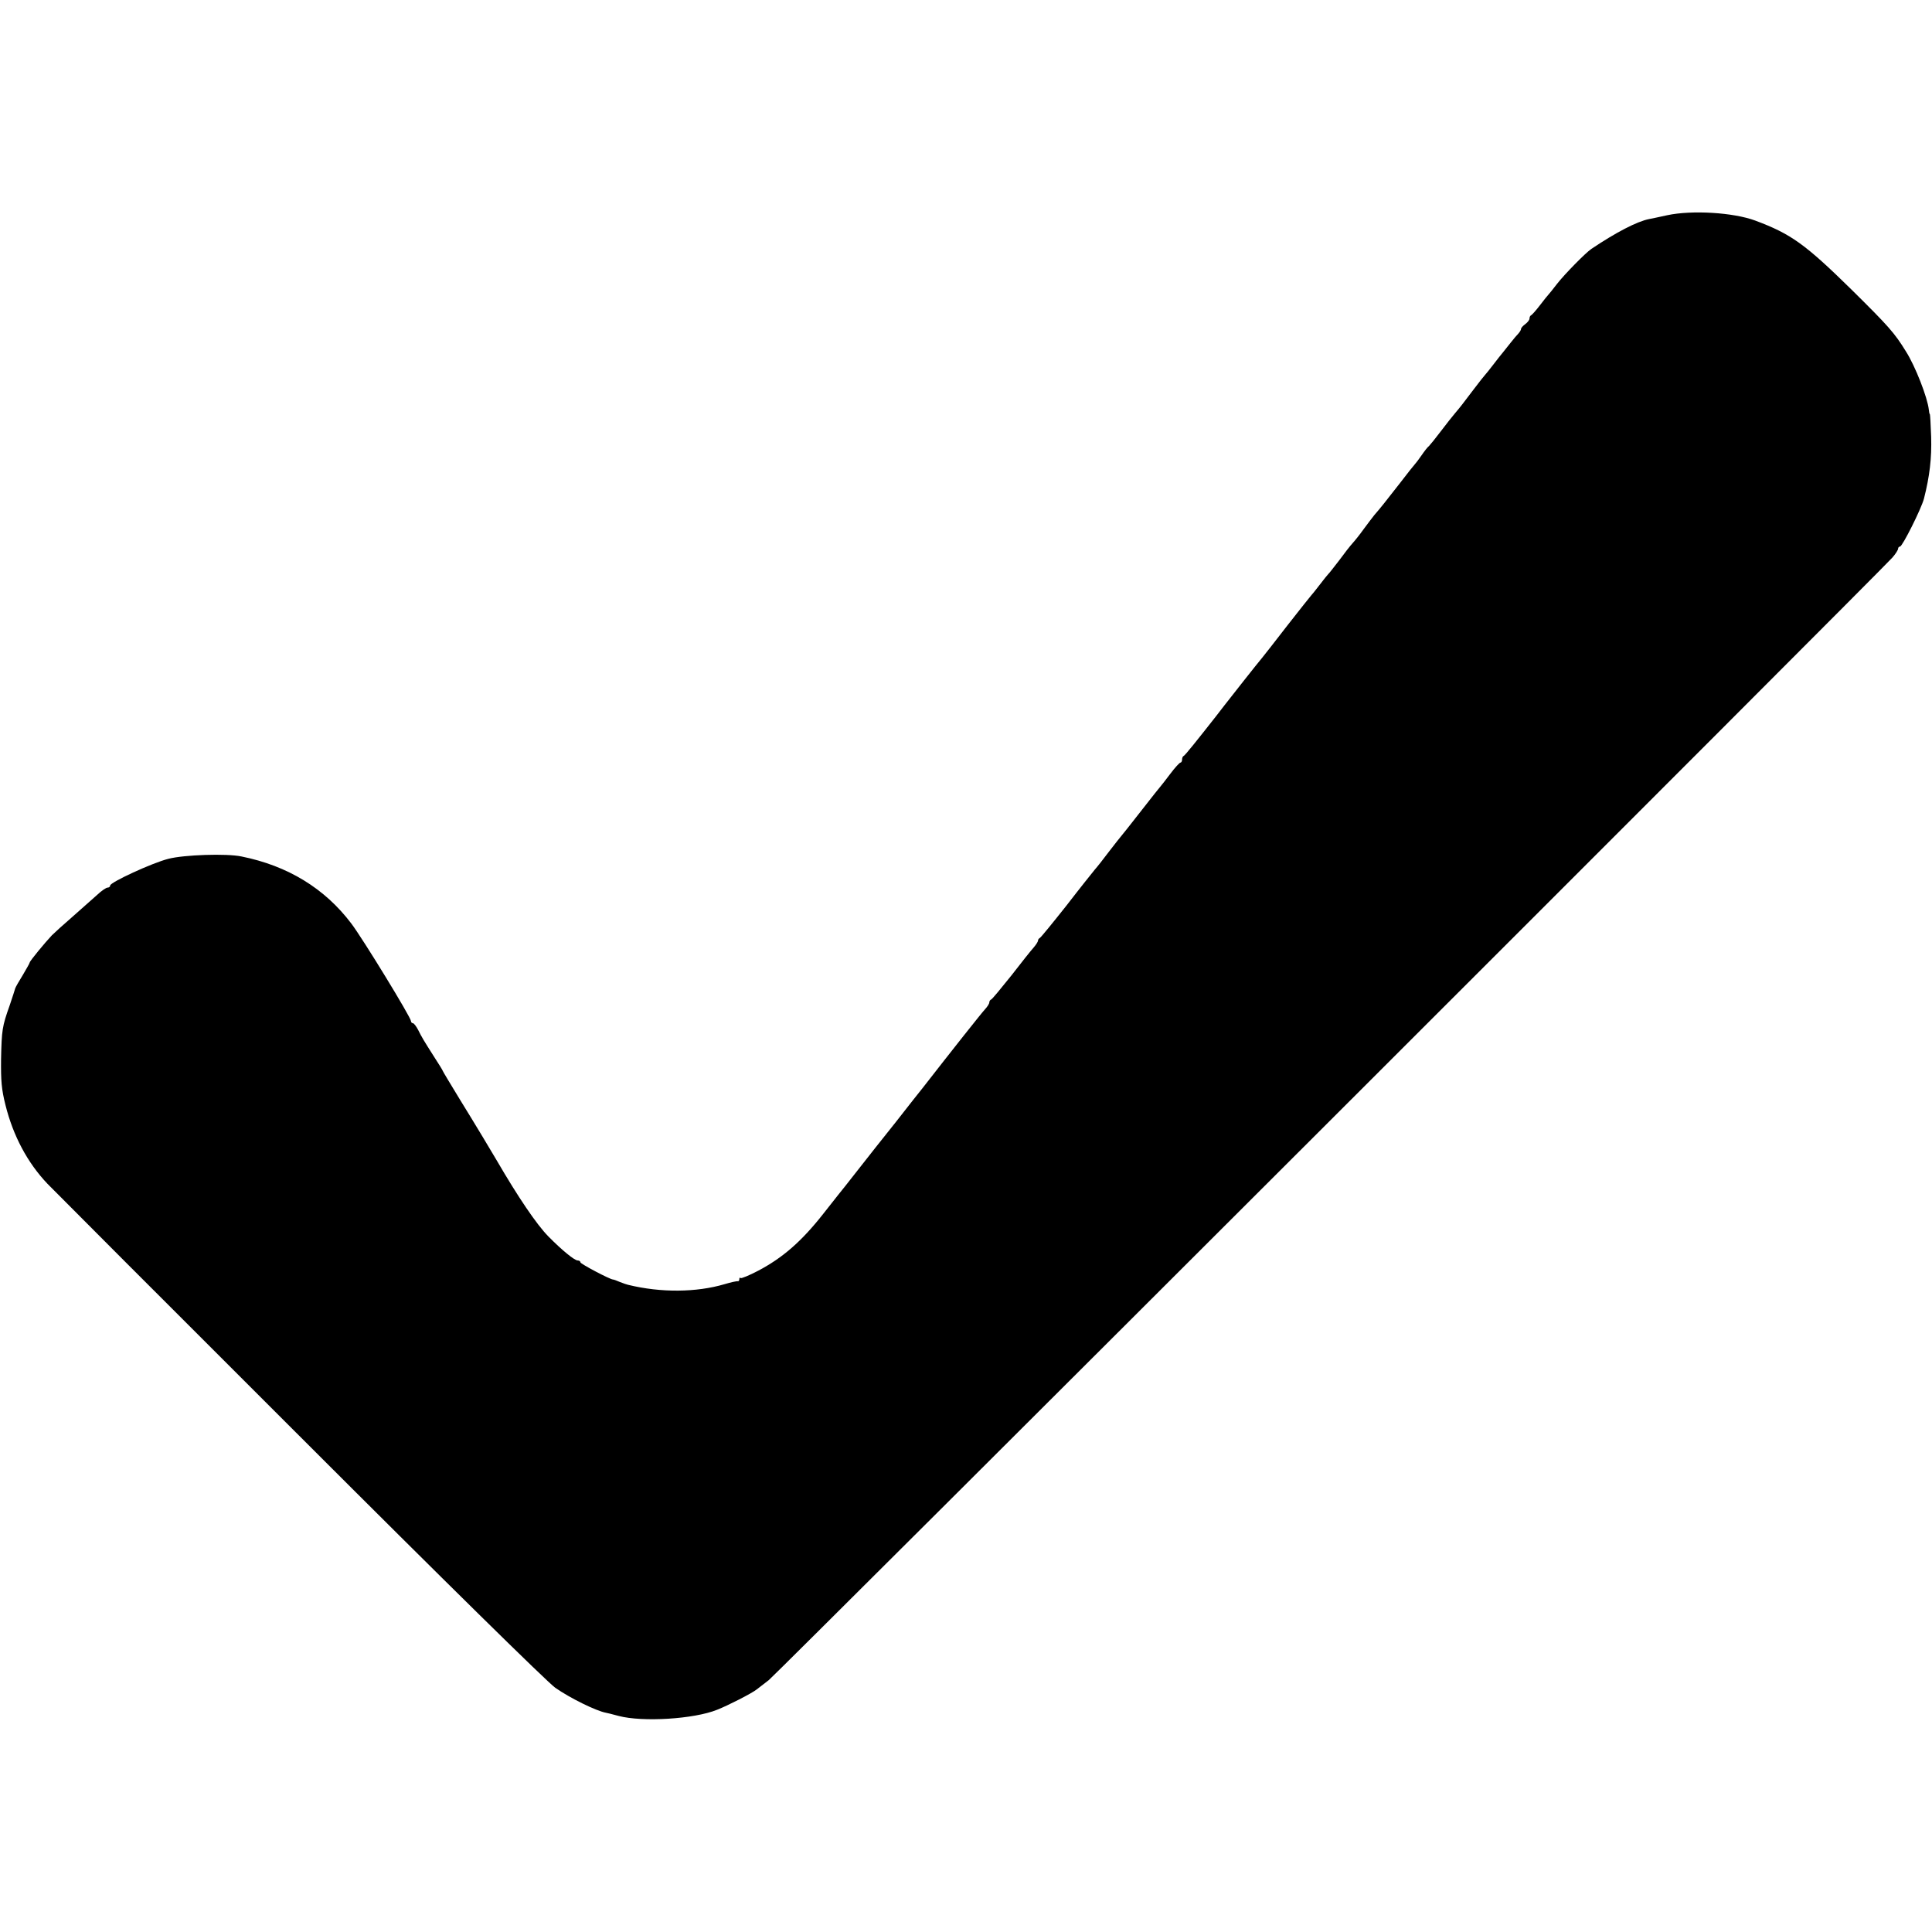
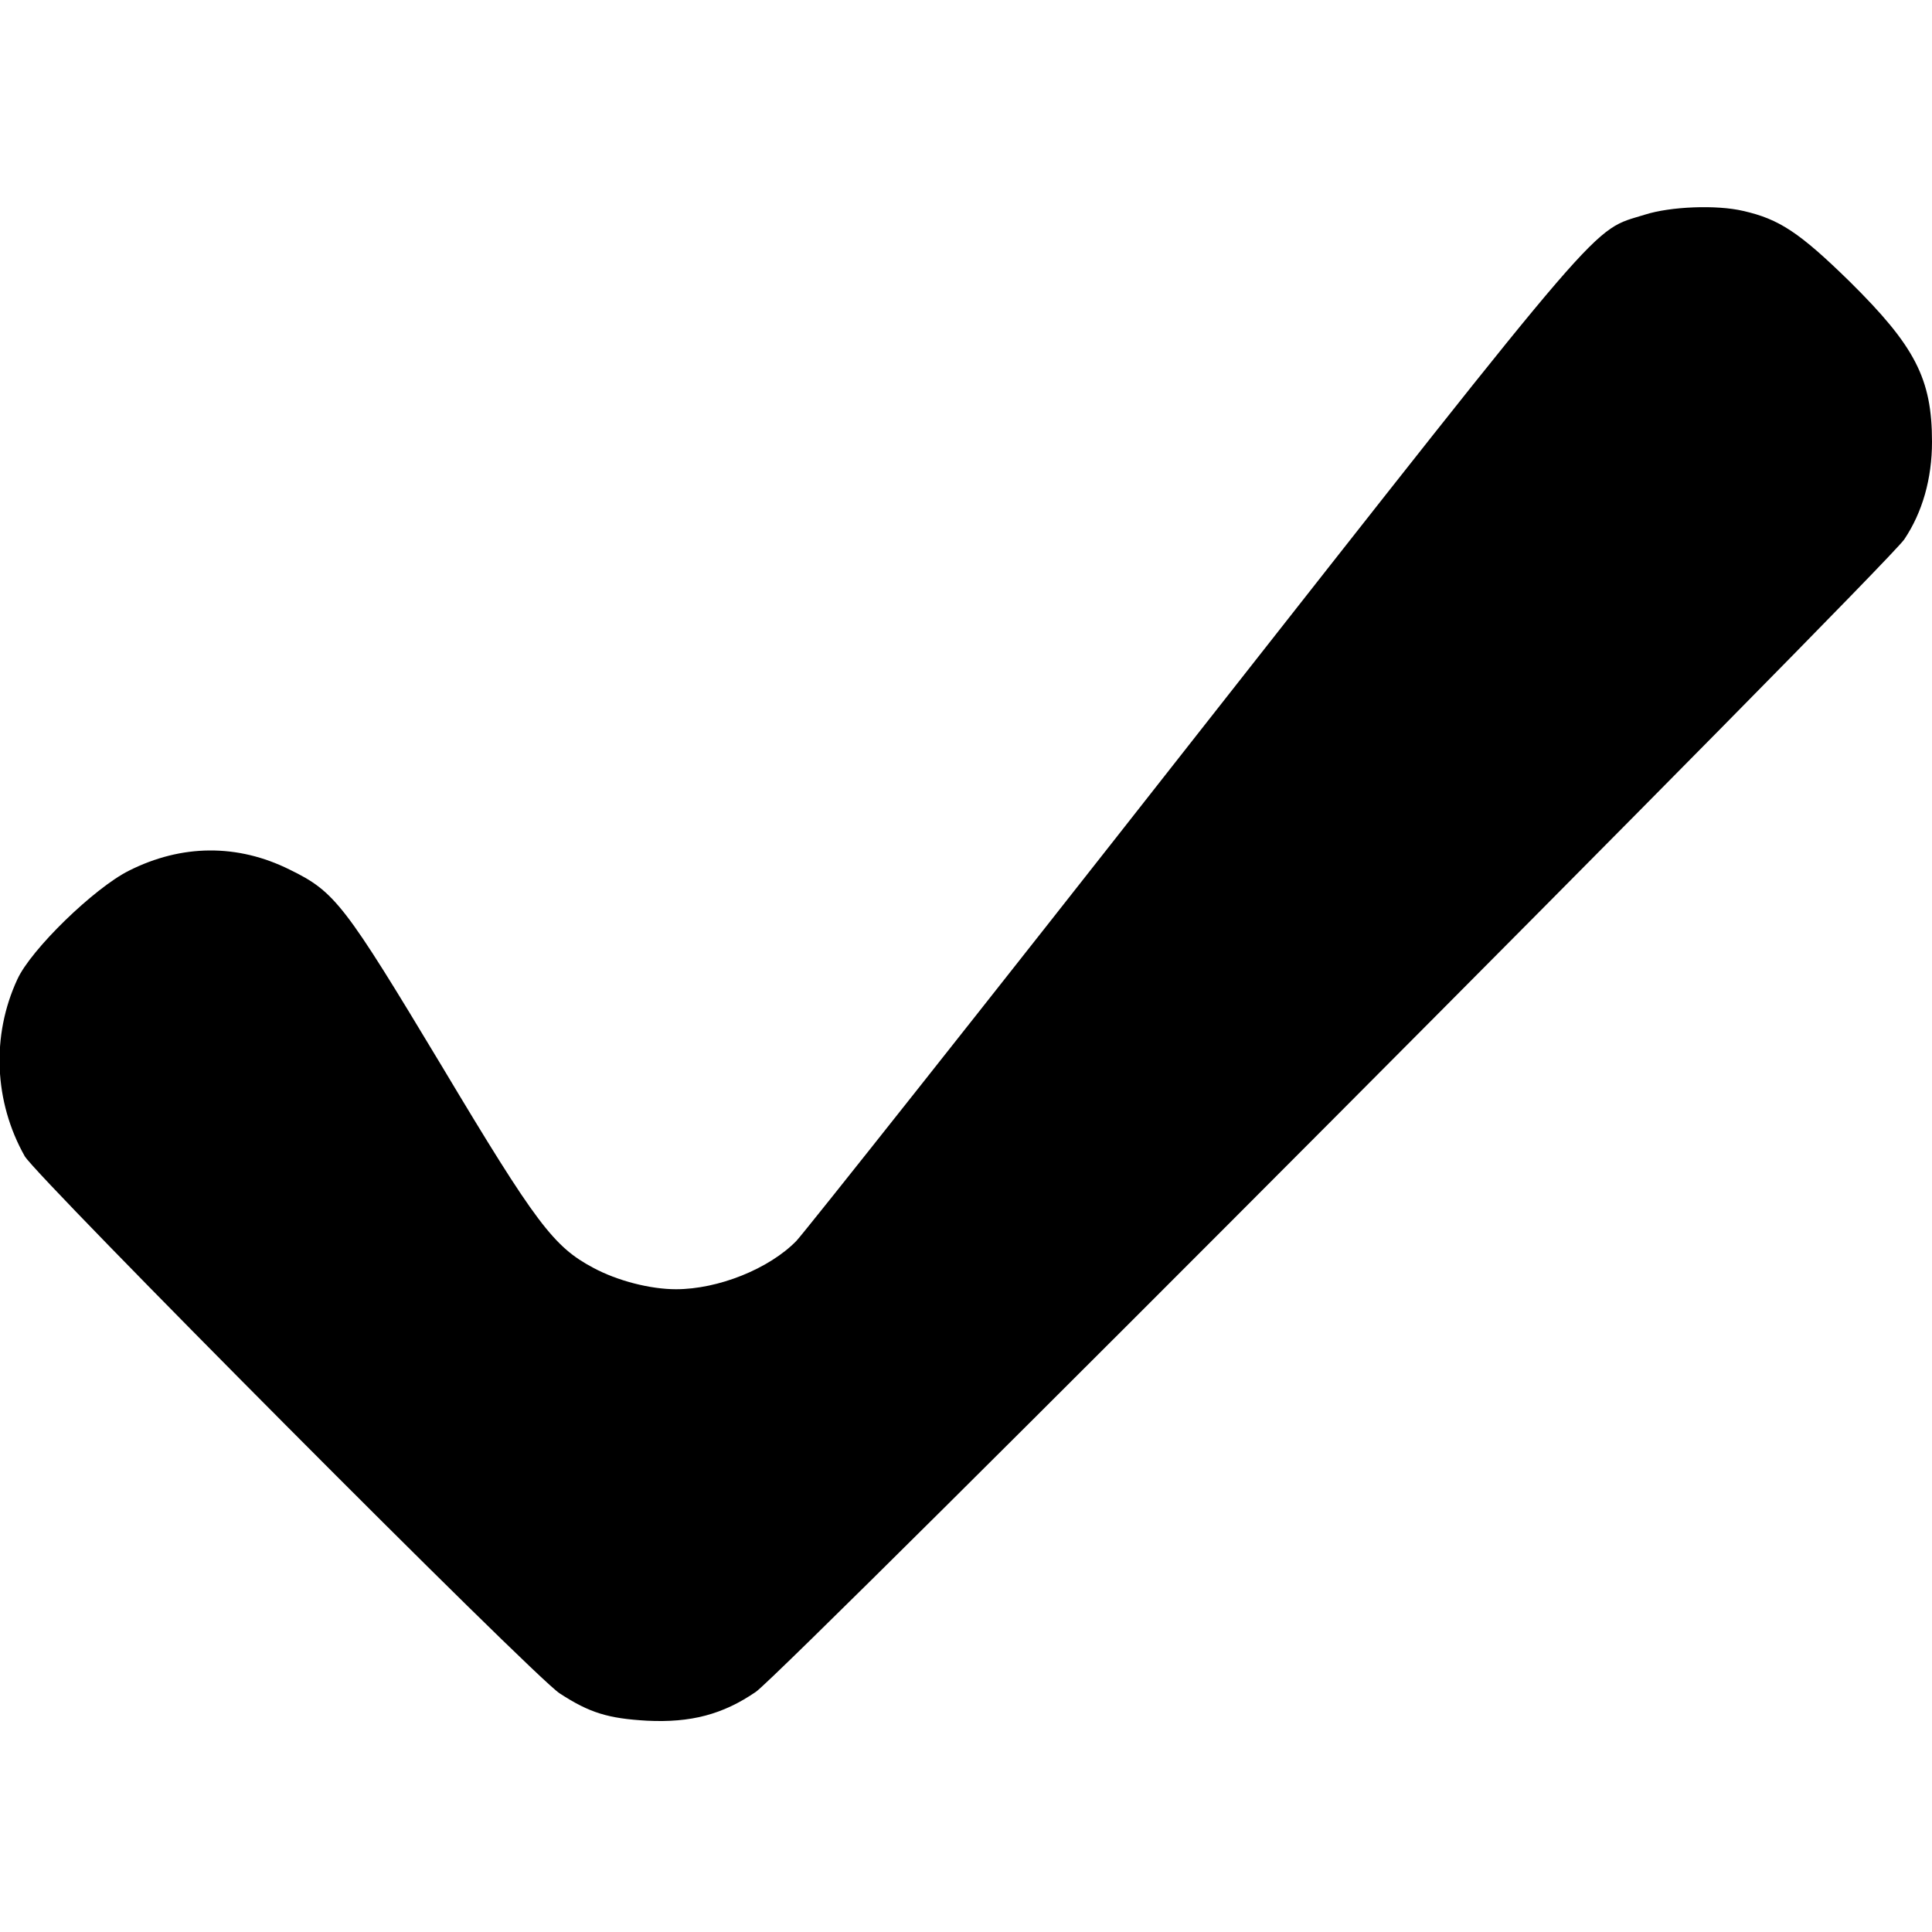
- <svg xmlns="http://www.w3.org/2000/svg" version="1.0" width="912pt" height="912pt" viewBox="0 0 912 912" preserveAspectRatio="xMidYMid meet">
-   <g transform="translate(0,912) scale(0.1,-0.1)" fill="#000000" stroke="none">
-     <path d="M7870 8104 c-36 -8 -74 -16 -85 -18 -57 -11 -157 -63 -273 -141 -28 -19 -127 -120 -162 -165 -19 -25 -37 -47 -40 -50 -3 -3 -21 -25 -40 -50 -19 -25 -38 -46 -42 -48 -5 -2 -8 -9 -8 -16 0 -6 -9 -18 -20 -26 -11 -8 -20 -18 -20 -23 0 -5 -6 -14 -12 -21 -7 -7 -24 -27 -38 -45 -14 -18 -30 -38 -35 -44 -6 -7 -26 -32 -45 -57 -19 -25 -37 -47 -40 -50 -3 -3 -28 -34 -55 -70 -57 -75 -58 -77 -86 -110 -12 -14 -42 -52 -67 -85 -25 -33 -50 -64 -56 -70 -7 -5 -23 -26 -36 -45 -13 -19 -27 -37 -30 -40 -3 -3 -37 -45 -75 -95 -71 -91 -86 -110 -118 -147 -9 -12 -32 -41 -50 -66 -17 -24 -41 -54 -52 -66 -11 -12 -40 -49 -64 -82 -25 -32 -47 -61 -51 -64 -3 -3 -21 -25 -40 -50 -19 -25 -37 -47 -40 -50 -3 -3 -53 -66 -111 -140 -57 -74 -112 -144 -121 -155 -9 -11 -49 -60 -88 -110 -93 -118 -106 -135 -129 -165 -88 -112 -147 -186 -153 -188 -5 -2 -8 -10 -8 -18 0 -8 -4 -14 -8 -14 -4 0 -26 -24 -47 -52 -22 -29 -42 -55 -45 -58 -3 -3 -46 -57 -95 -120 -49 -63 -92 -117 -95 -120 -3 -3 -27 -34 -55 -70 -27 -36 -57 -74 -67 -85 -9 -11 -70 -87 -134 -170 -65 -82 -121 -151 -126 -153 -4 -2 -8 -7 -8 -12 0 -5 -9 -19 -20 -32 -11 -12 -59 -72 -106 -133 -48 -60 -90 -111 -95 -113 -5 -2 -9 -8 -9 -14 0 -6 -9 -20 -20 -32 -16 -17 -157 -195 -294 -371 -13 -16 -70 -88 -126 -160 -57 -71 -139 -175 -182 -230 -43 -55 -84 -107 -91 -115 -7 -9 -39 -49 -71 -90 -103 -131 -192 -208 -308 -269 -42 -22 -79 -37 -82 -34 -3 4 -6 1 -6 -5 0 -7 -3 -11 -7 -10 -5 1 -33 -5 -63 -14 -132 -39 -300 -41 -455 -3 -5 1 -23 7 -38 13 -16 7 -30 12 -33 12 -14 0 -154 74 -154 81 0 5 -6 9 -13 9 -15 0 -74 48 -139 114 -55 56 -143 186 -243 358 -24 41 -97 163 -173 286 -45 74 -82 135 -82 137 0 2 -17 30 -38 62 -54 85 -60 95 -78 131 -9 17 -20 32 -25 32 -5 0 -9 5 -9 10 0 17 -228 390 -282 461 -125 165 -299 272 -518 316 -70 15 -272 8 -345 -11 -76 -19 -275 -111 -275 -126 0 -6 -6 -10 -12 -10 -7 0 -29 -15 -48 -33 -19 -17 -71 -63 -115 -102 -44 -38 -89 -79 -100 -90 -33 -35 -105 -122 -105 -129 0 -3 -15 -29 -32 -58 -18 -29 -34 -57 -36 -63 -1 -5 -13 -41 -26 -80 -36 -101 -38 -117 -41 -255 -1 -102 2 -142 21 -217 36 -144 103 -271 198 -371 23 -24 557 -559 1187 -1188 691 -691 1171 -1163 1210 -1191 70 -49 192 -109 239 -118 3 0 30 -7 60 -15 113 -30 356 -15 465 29 51 20 163 77 187 96 14 11 40 31 57 44 34 26 5258 5245 5304 5299 15 17 27 36 27 42 0 5 4 10 9 10 11 0 100 177 113 226 27 106 37 191 34 292 -2 59 -5 107 -6 107 -2 0 -4 9 -5 21 -6 57 -64 206 -108 275 -54 88 -83 120 -257 292 -219 215 -286 263 -455 326 -103 38 -298 50 -415 25z" />
+ <svg xmlns="http://www.w3.org/2000/svg" version="1.0" width="523pt" height="523pt" viewBox="0 0 523 523" preserveAspectRatio="xMidYMid meet">
+   <g transform="translate(0,523) scale(0.1,-0.1)" fill="#000000" stroke="none">
+     <path d="M4453 4649 c-147 -46 -86 25 -1223 -1421 -569 -725 -1053 -1335 -1074 -1357 -74 -76 -212 -131 -326 -131 -70 0 -159 23 -224 58 -107 57 -154 118 -410 546 -264 439 -289 472 -412 532 -141 70 -292 69 -435 -3 -94 -47 -265 -213 -302 -294 -71 -153 -63 -332 20 -479 34 -58 1379 -1410 1448 -1454 81 -53 132 -68 236 -74 119 -6 206 17 295 78 73 49 3060 3047 3109 3120 49 73 75 164 75 264 0 171 -46 259 -223 434 -136 133 -191 169 -288 191 -72 17 -197 12 -266 -10z" />
  </g>
</svg>
